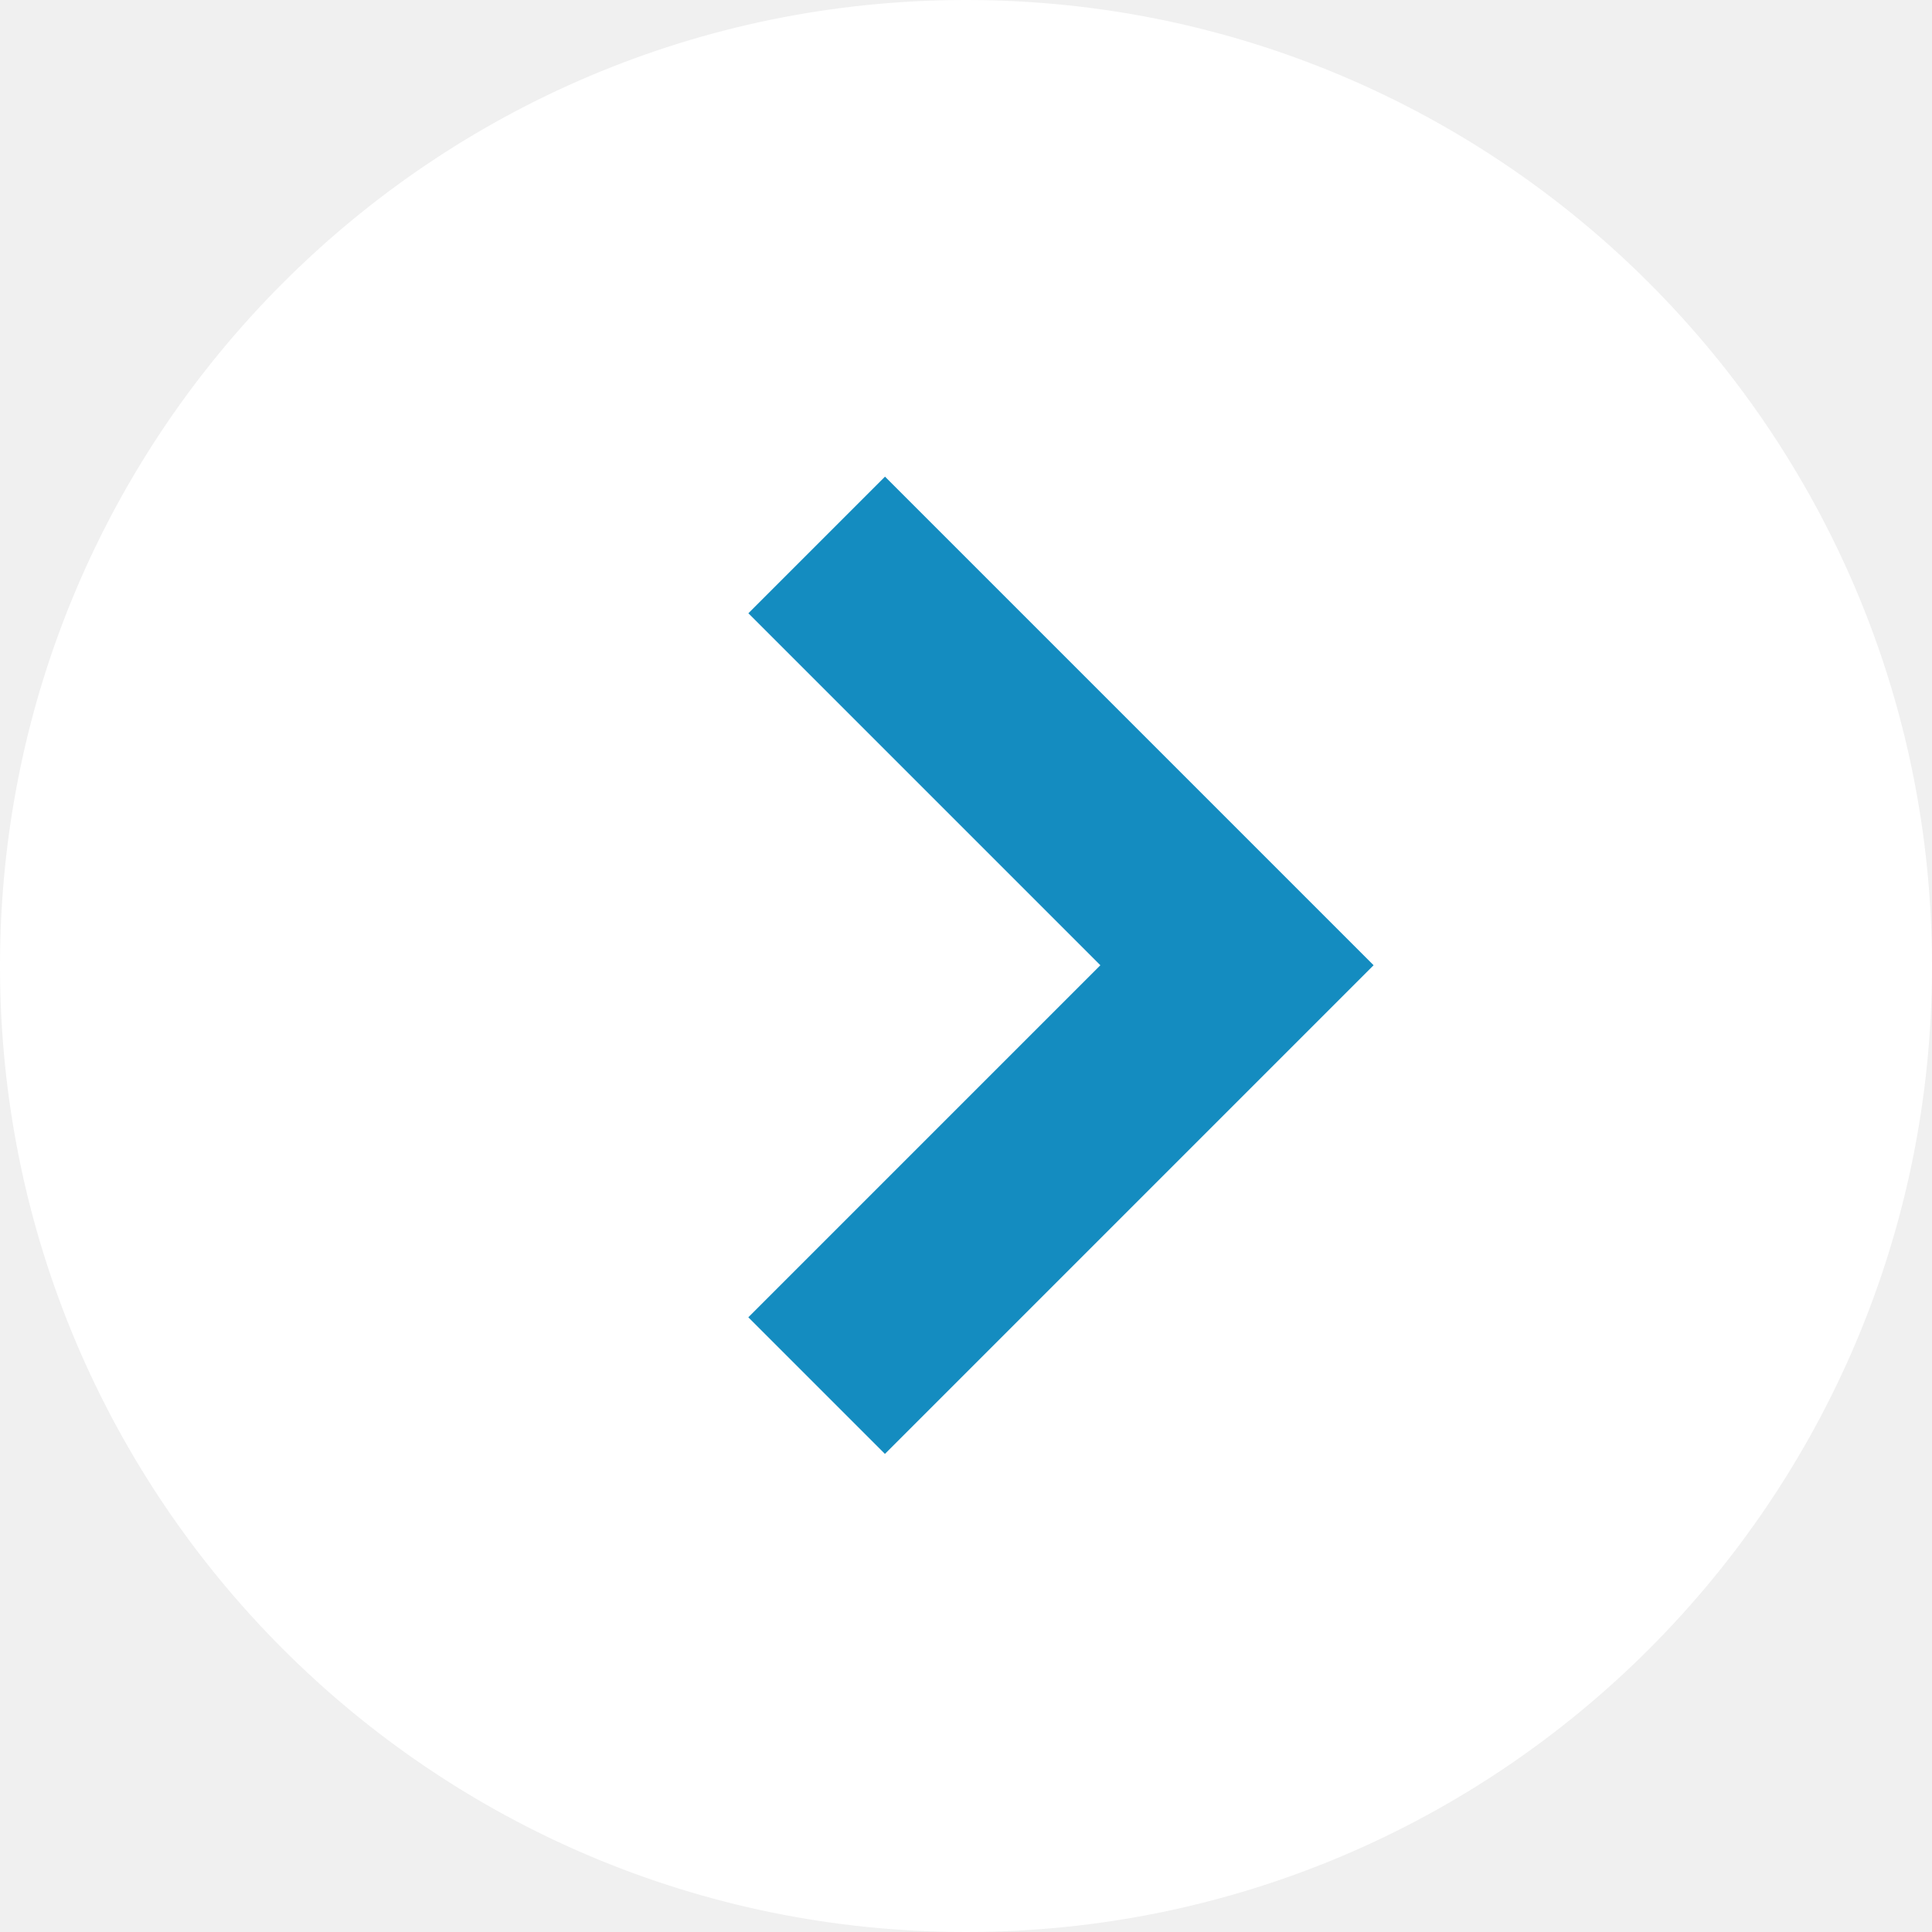
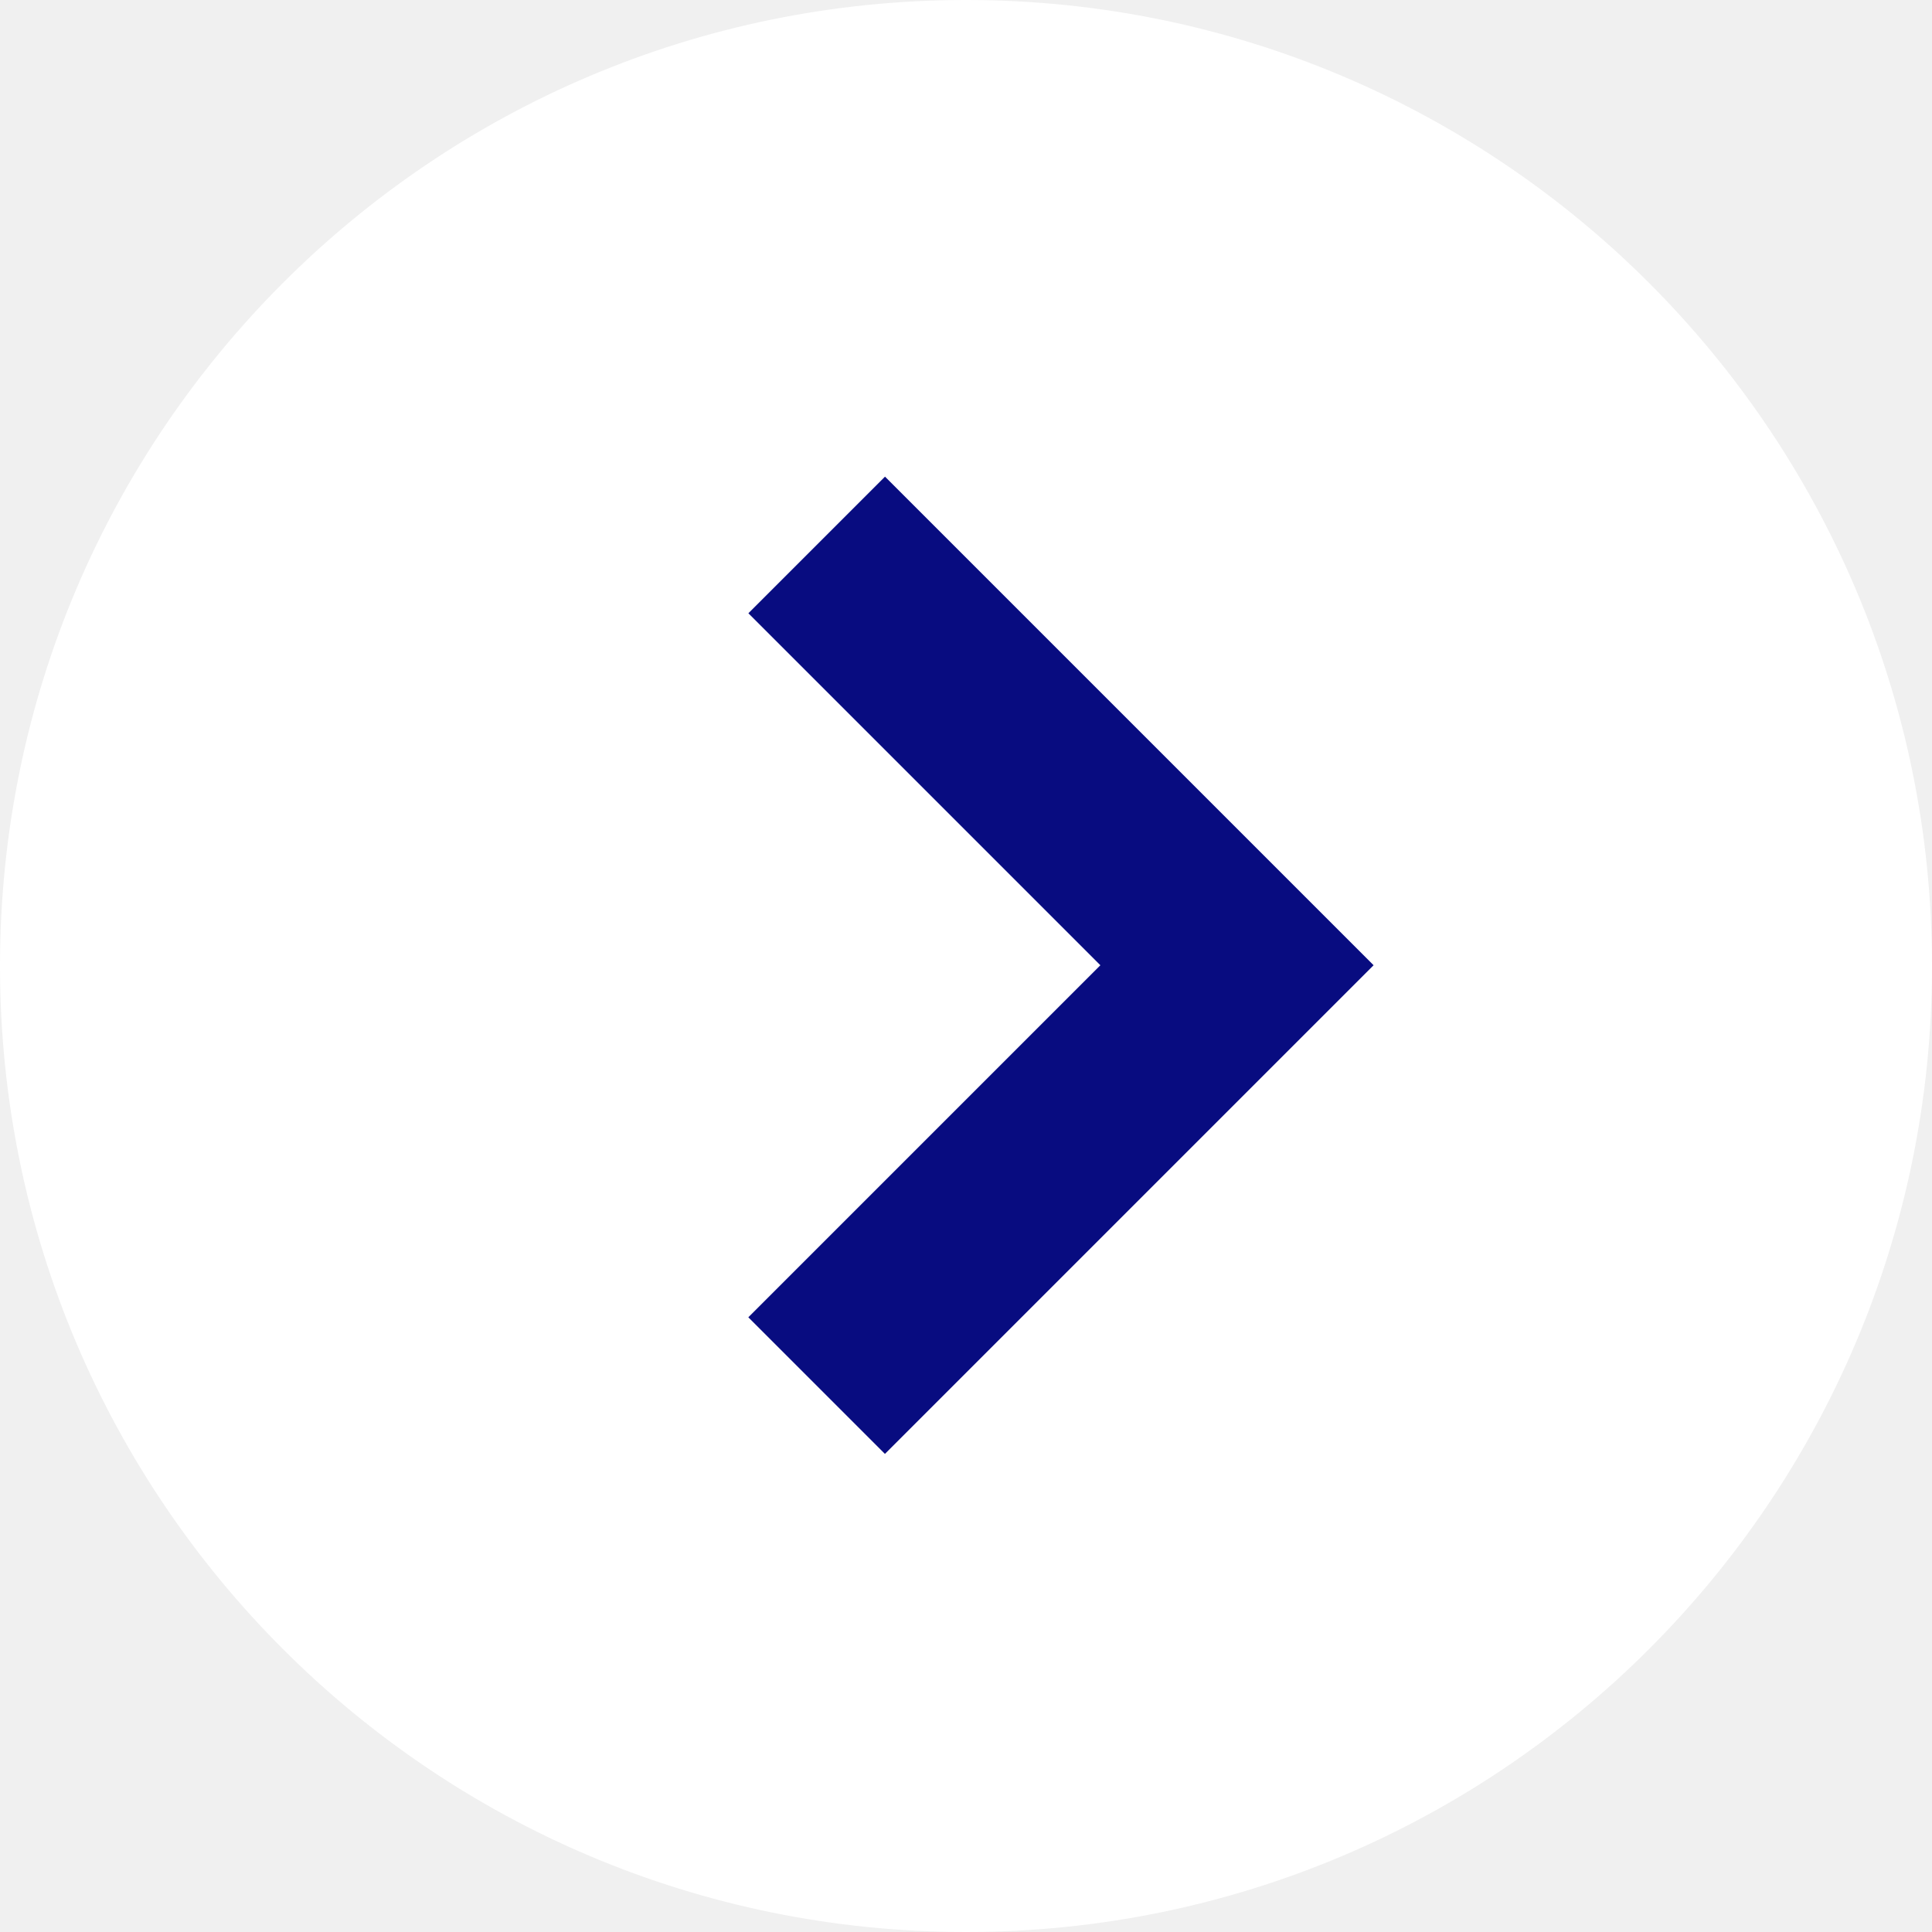
<svg xmlns="http://www.w3.org/2000/svg" width="20px" height="20px" viewBox="0 0 20 20" version="1.1">
  <g id="Page-1" stroke="none" stroke-width="1" fill="none" fill-rule="evenodd">
    <g id="chevron_right">
      <circle id="Oval" fill="#FFFFFF" fill-rule="nonzero" cx="10" cy="10" r="10" />
-       <polyline id="Path-2" stroke="#148CC0" stroke-width="2" transform="translate(8.45399, 9.992452) scale(-1, 1) rotate(45) translate(-8.45399, -9.992452) " points="5.377 6.916 5.377 13.069 11.531 13.069" />
+       <polyline id="Path-2" stroke="#080C80" stroke-width="2" transform="translate(8.45399, 9.992452) scale(-1, 1) rotate(45) translate(-8.45399, -9.992452) " points="5.377 6.916 5.377 13.069 11.531 13.069" />
    </g>
  </g>
</svg>
